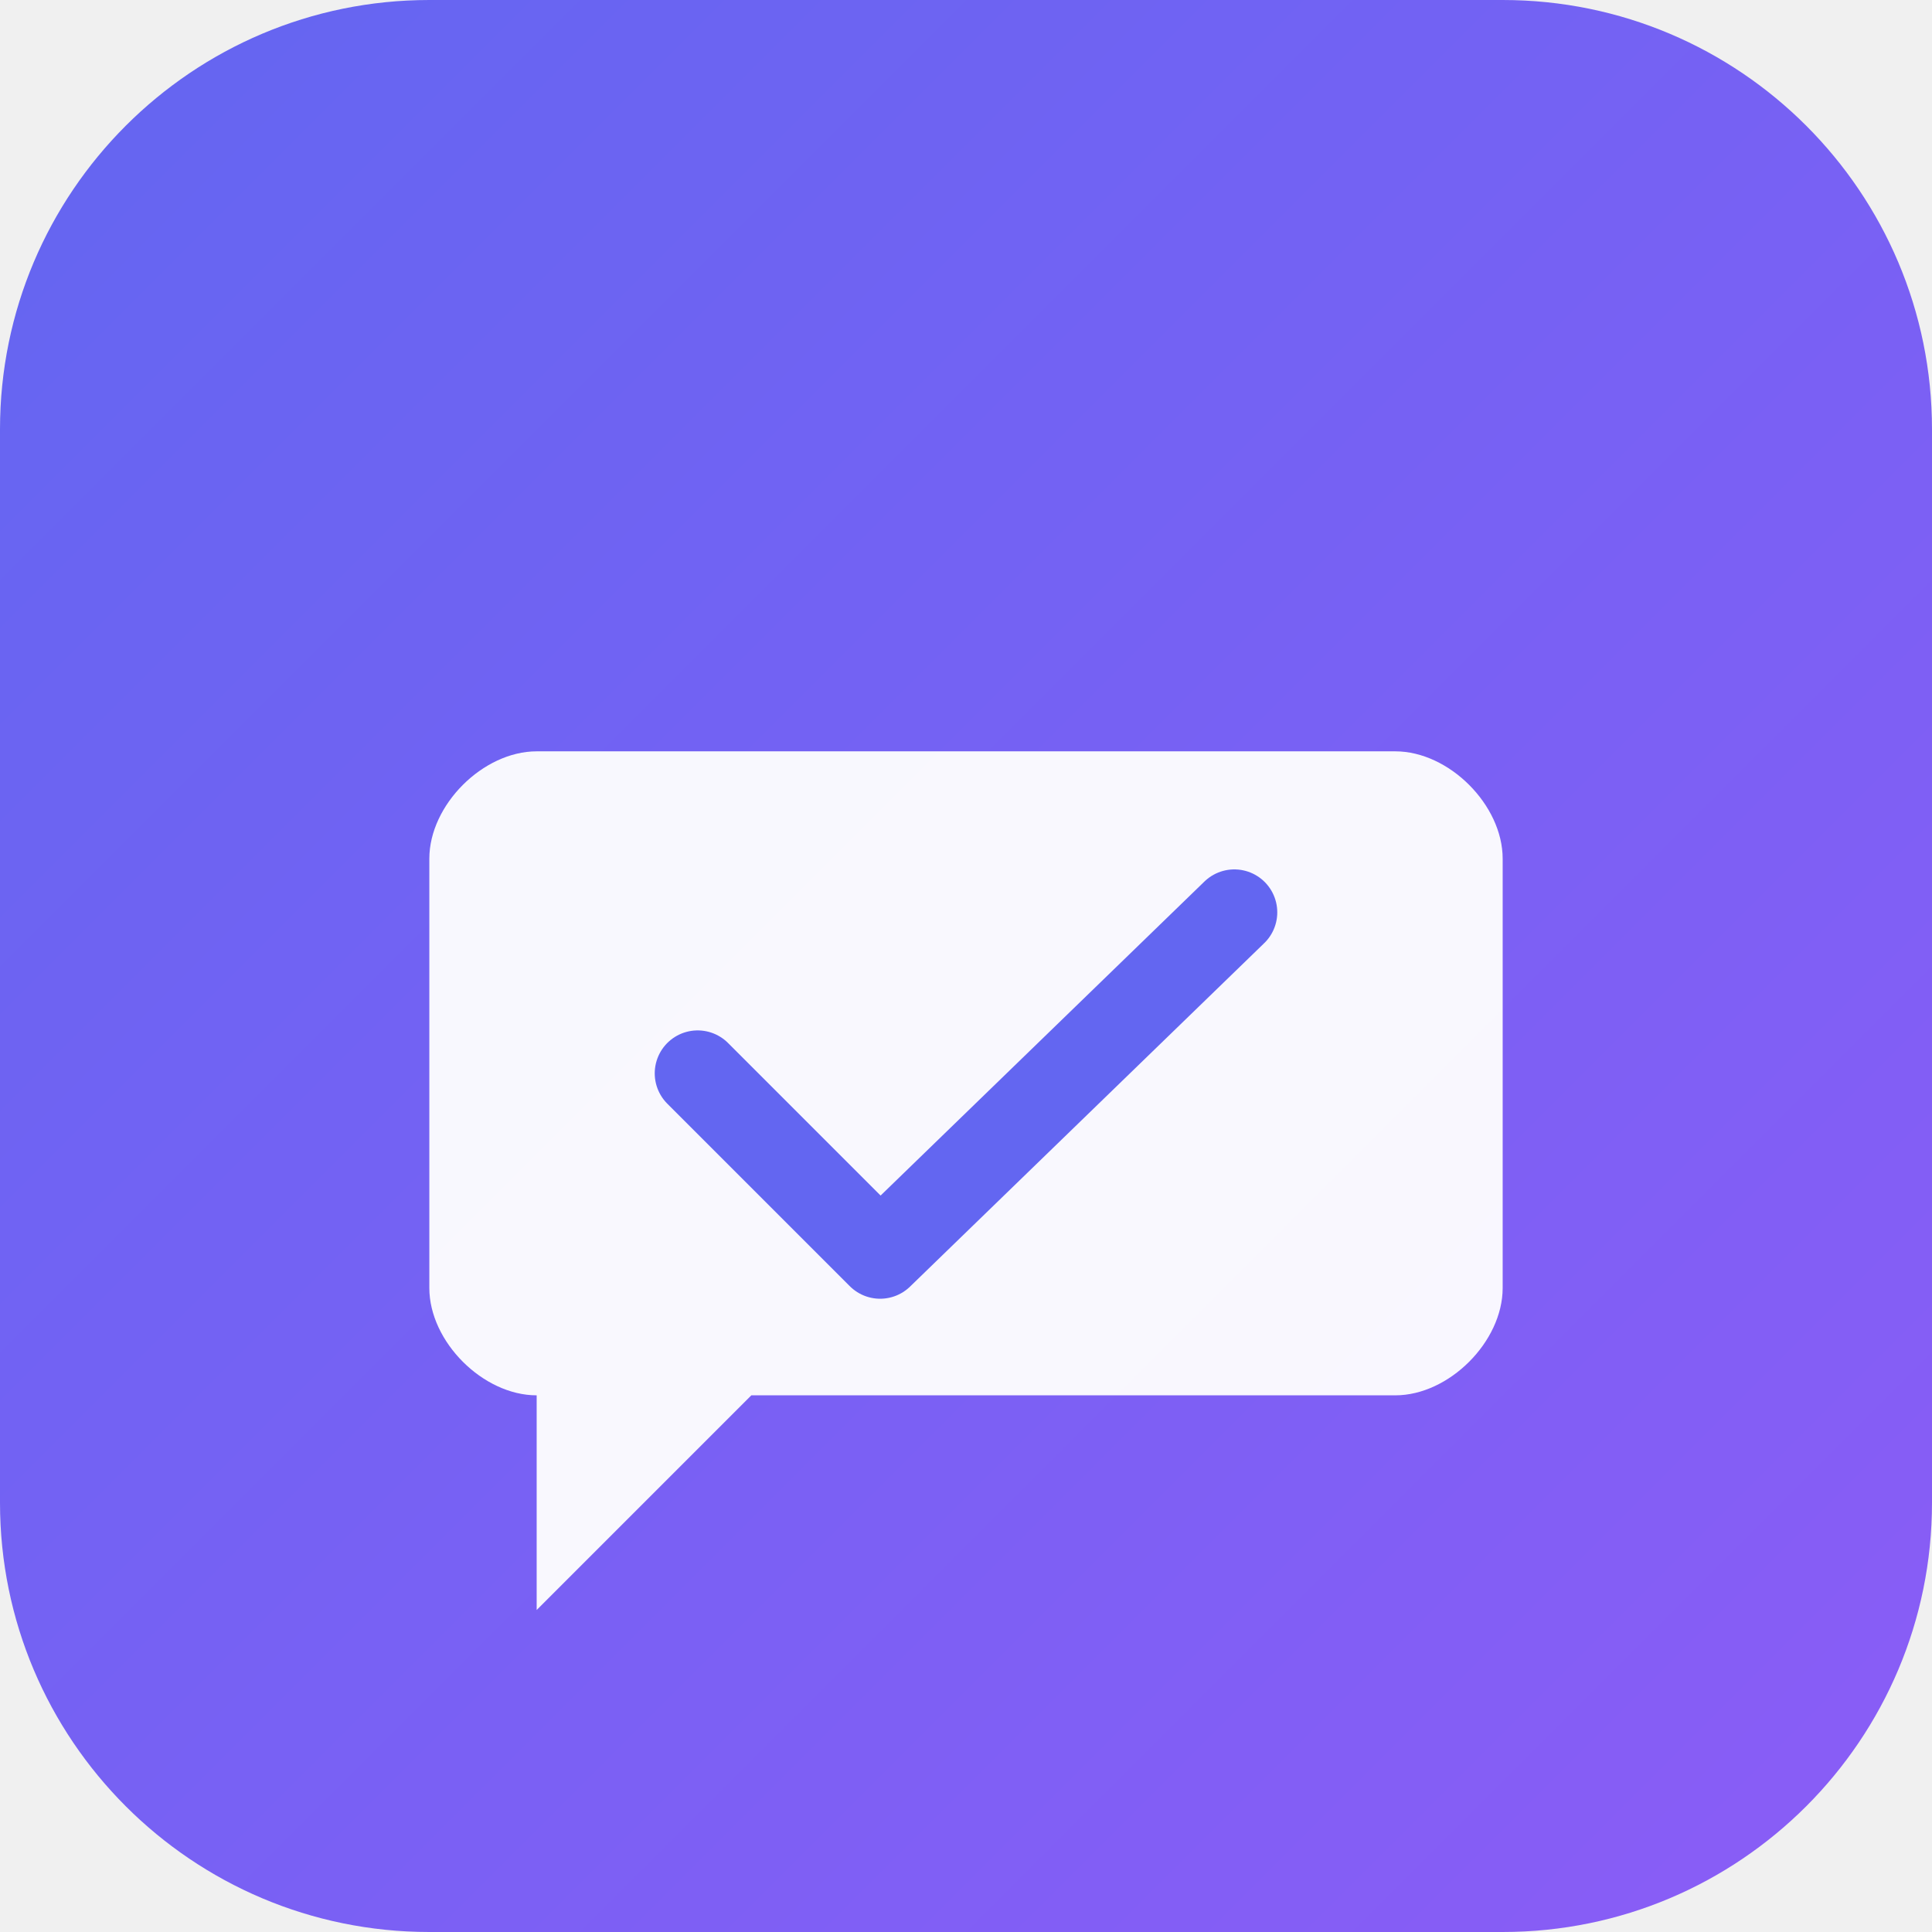
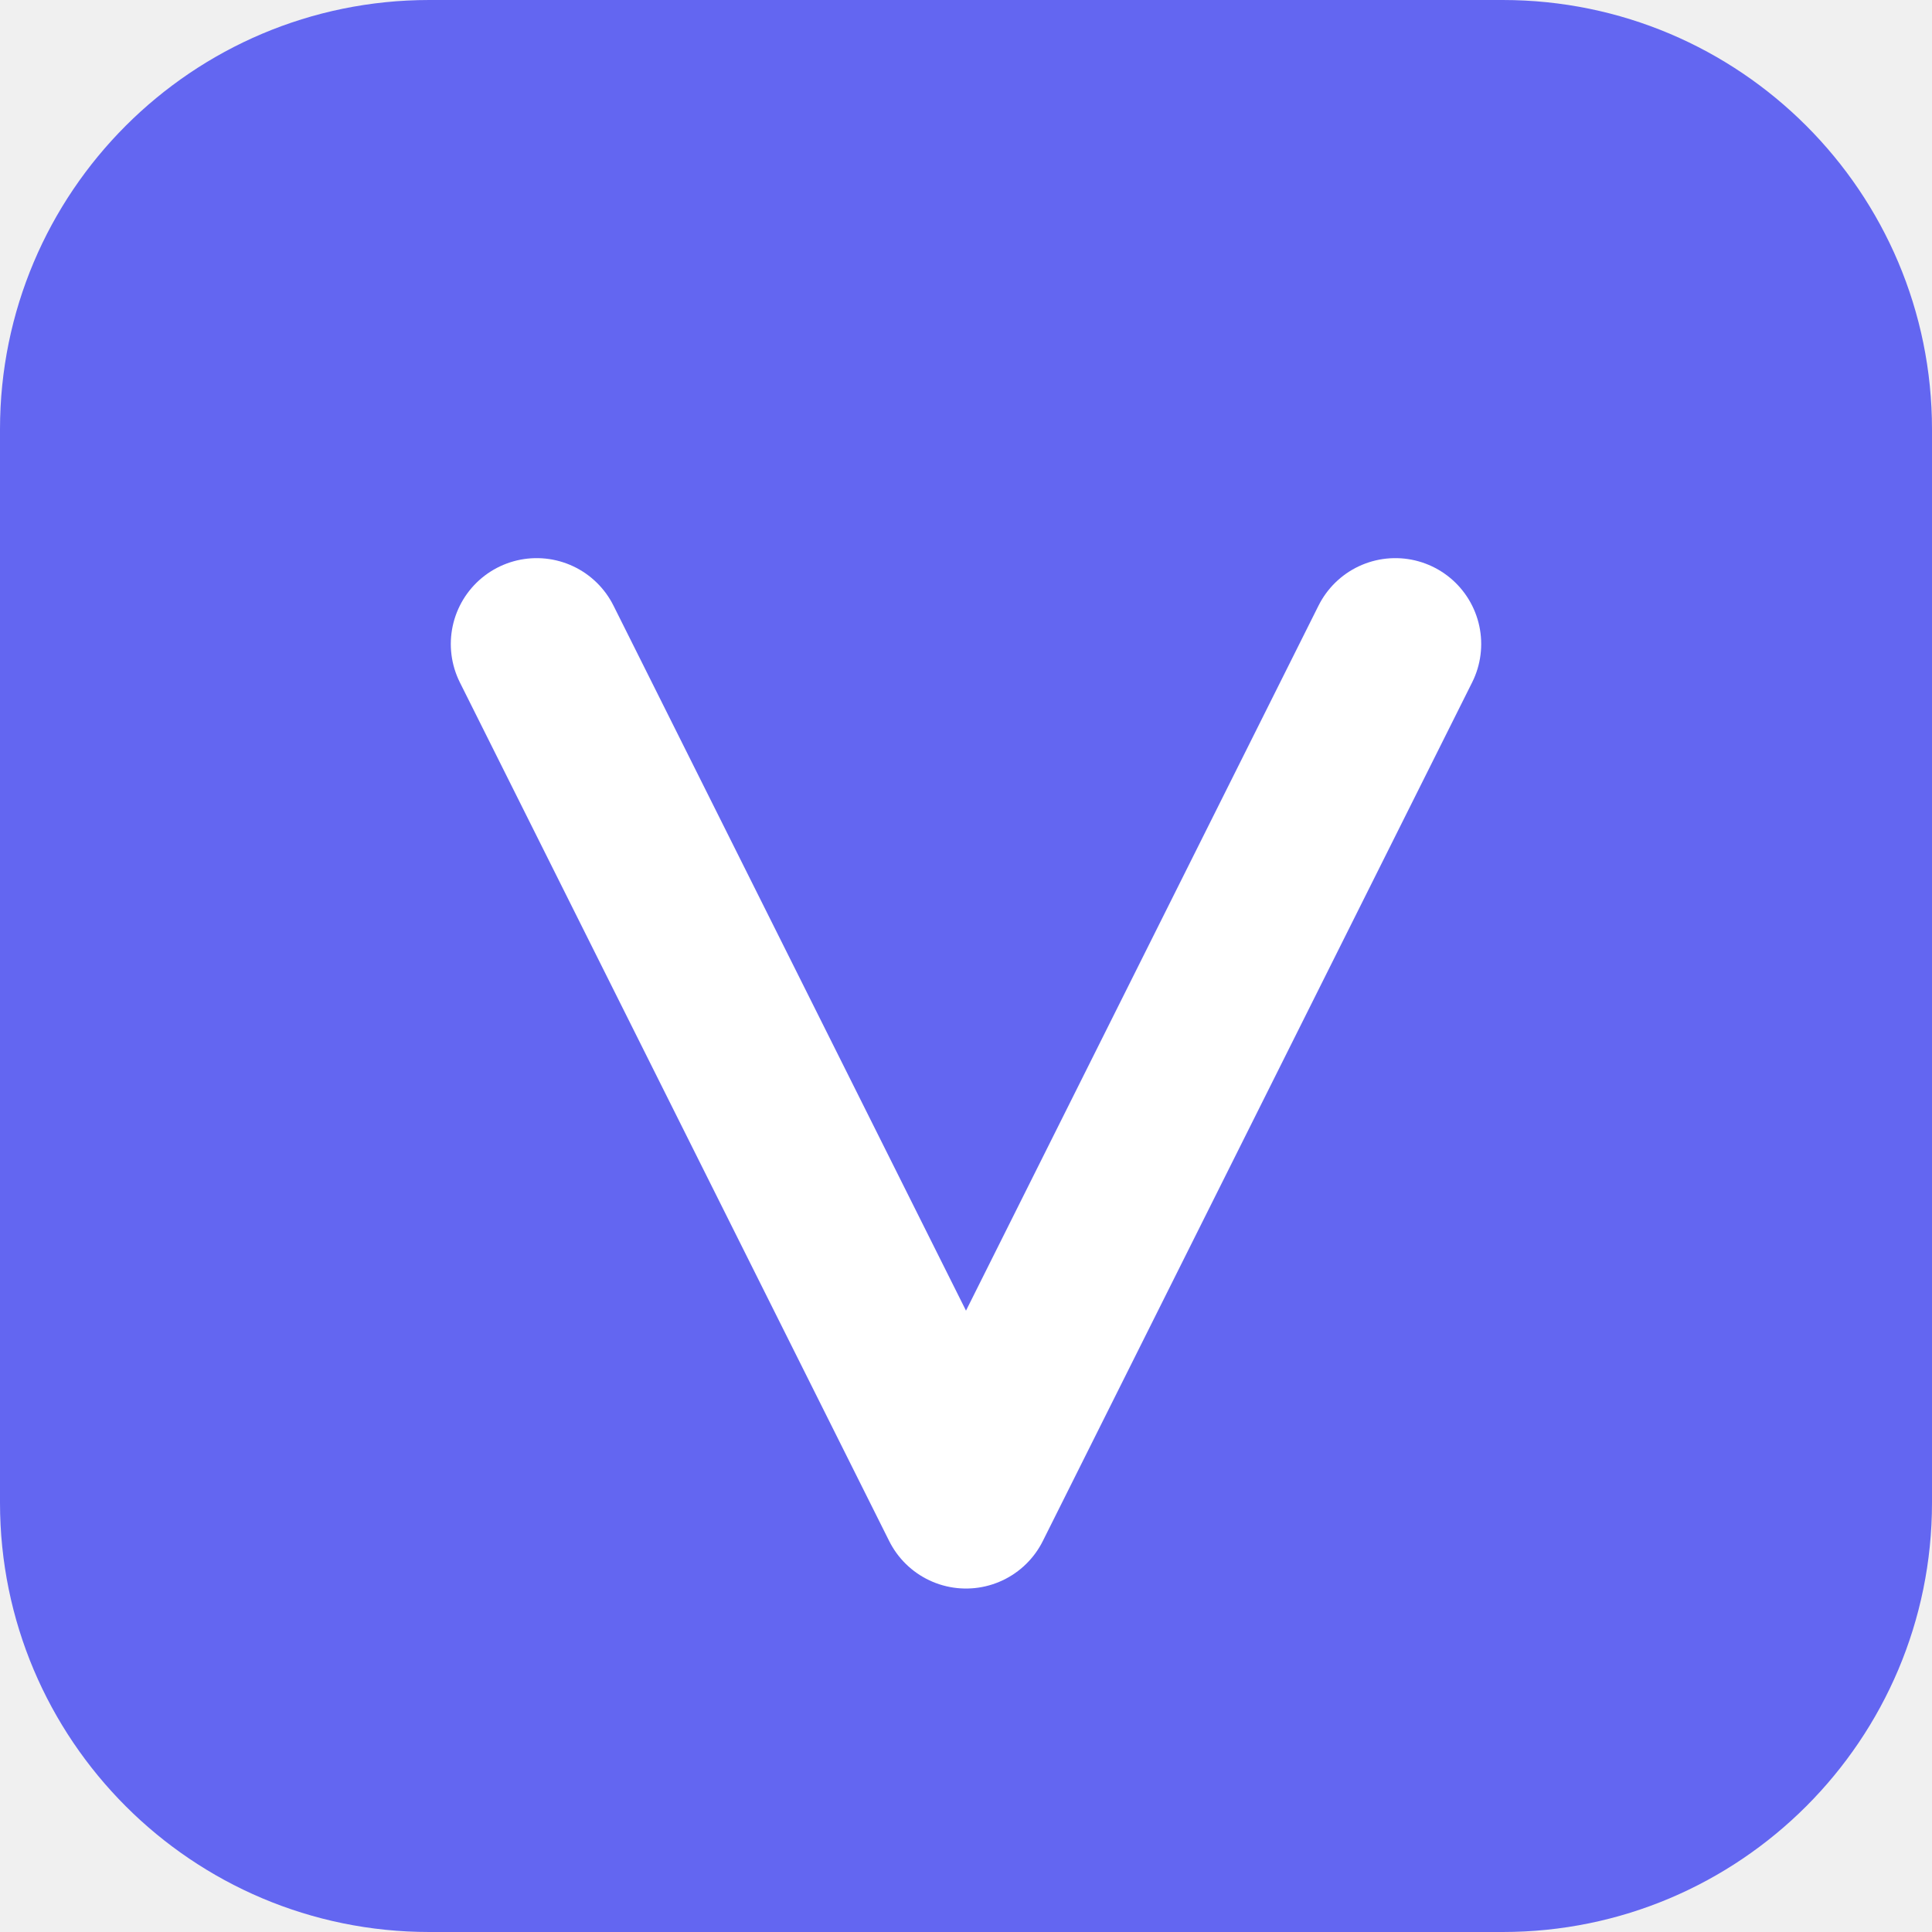
<svg xmlns="http://www.w3.org/2000/svg" width="180" height="180" viewBox="0 0 180 180" fill="none">
  <defs>
-     <linearGradient id="bgGradient" x1="0" y1="0" x2="180" y2="180" gradientUnits="userSpaceOnUse">
+     <linearGradient id="faviconGrad" x1="0" y1="0" x2="180" y2="180">
      <stop offset="0%" stop-color="#6366f1" />
      <stop offset="100%" stop-color="#8b5cf6" />
    </linearGradient>
  </defs>
-   <rect width="180" height="180" rx="40" fill="url(#bgGradient)" />
-   <g transform="translate(40, 50)">
-     <path d="M 10 20 L 90 20 C 95 20 100 25 100 30 L 100 70 C 100 75 95 80 90 80 L 30 80 L 10 100 L 10 80 C 5 80 0 75 0 70 L 0 30 C 0 25 5 20 10 20 Z" fill="white" opacity="0.95" />
-     <path d="M 25 50 L 42 67 L 75 35" stroke="#6366f1" stroke-width="8" stroke-linecap="round" stroke-linejoin="round" fill="none" />
-   </g>
+   <rect width="180" height="180" rx="40" fill="url(#faviconGrad)" />
+   <path d="M 50 60 L 90 140 L 130 60" stroke="white" stroke-width="16" stroke-linecap="round" stroke-linejoin="round" fill="none" />
</svg>
